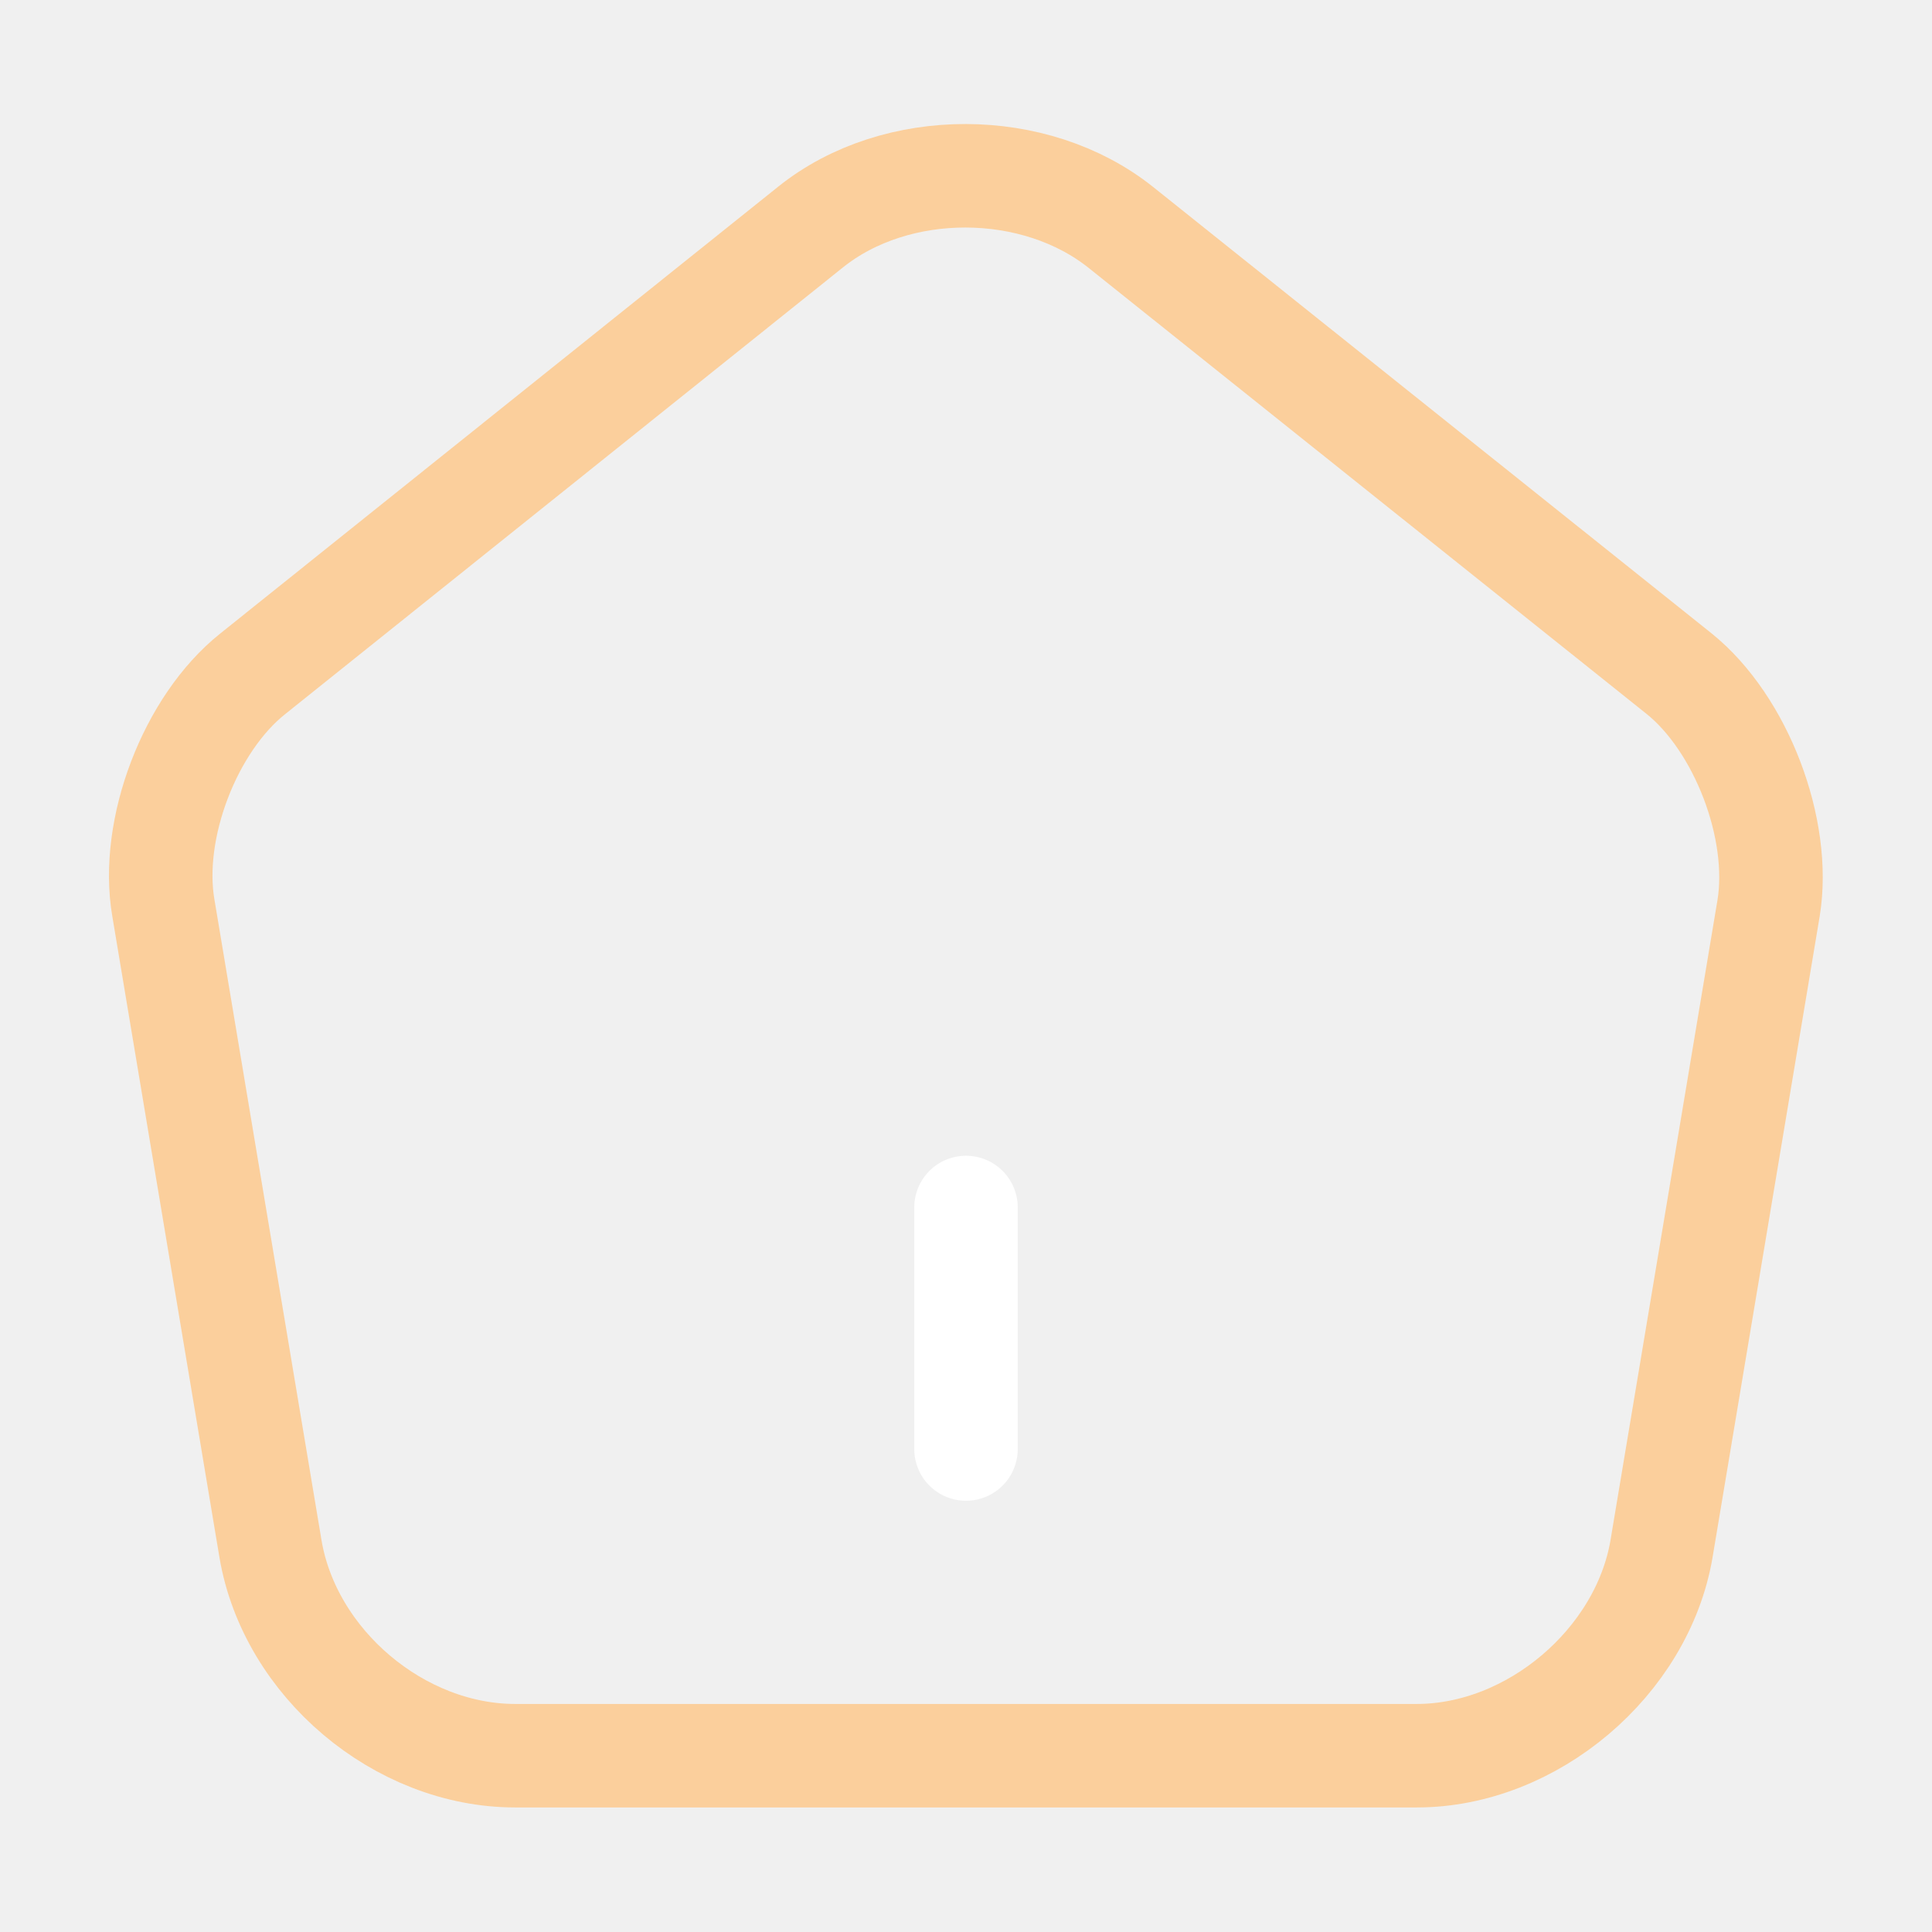
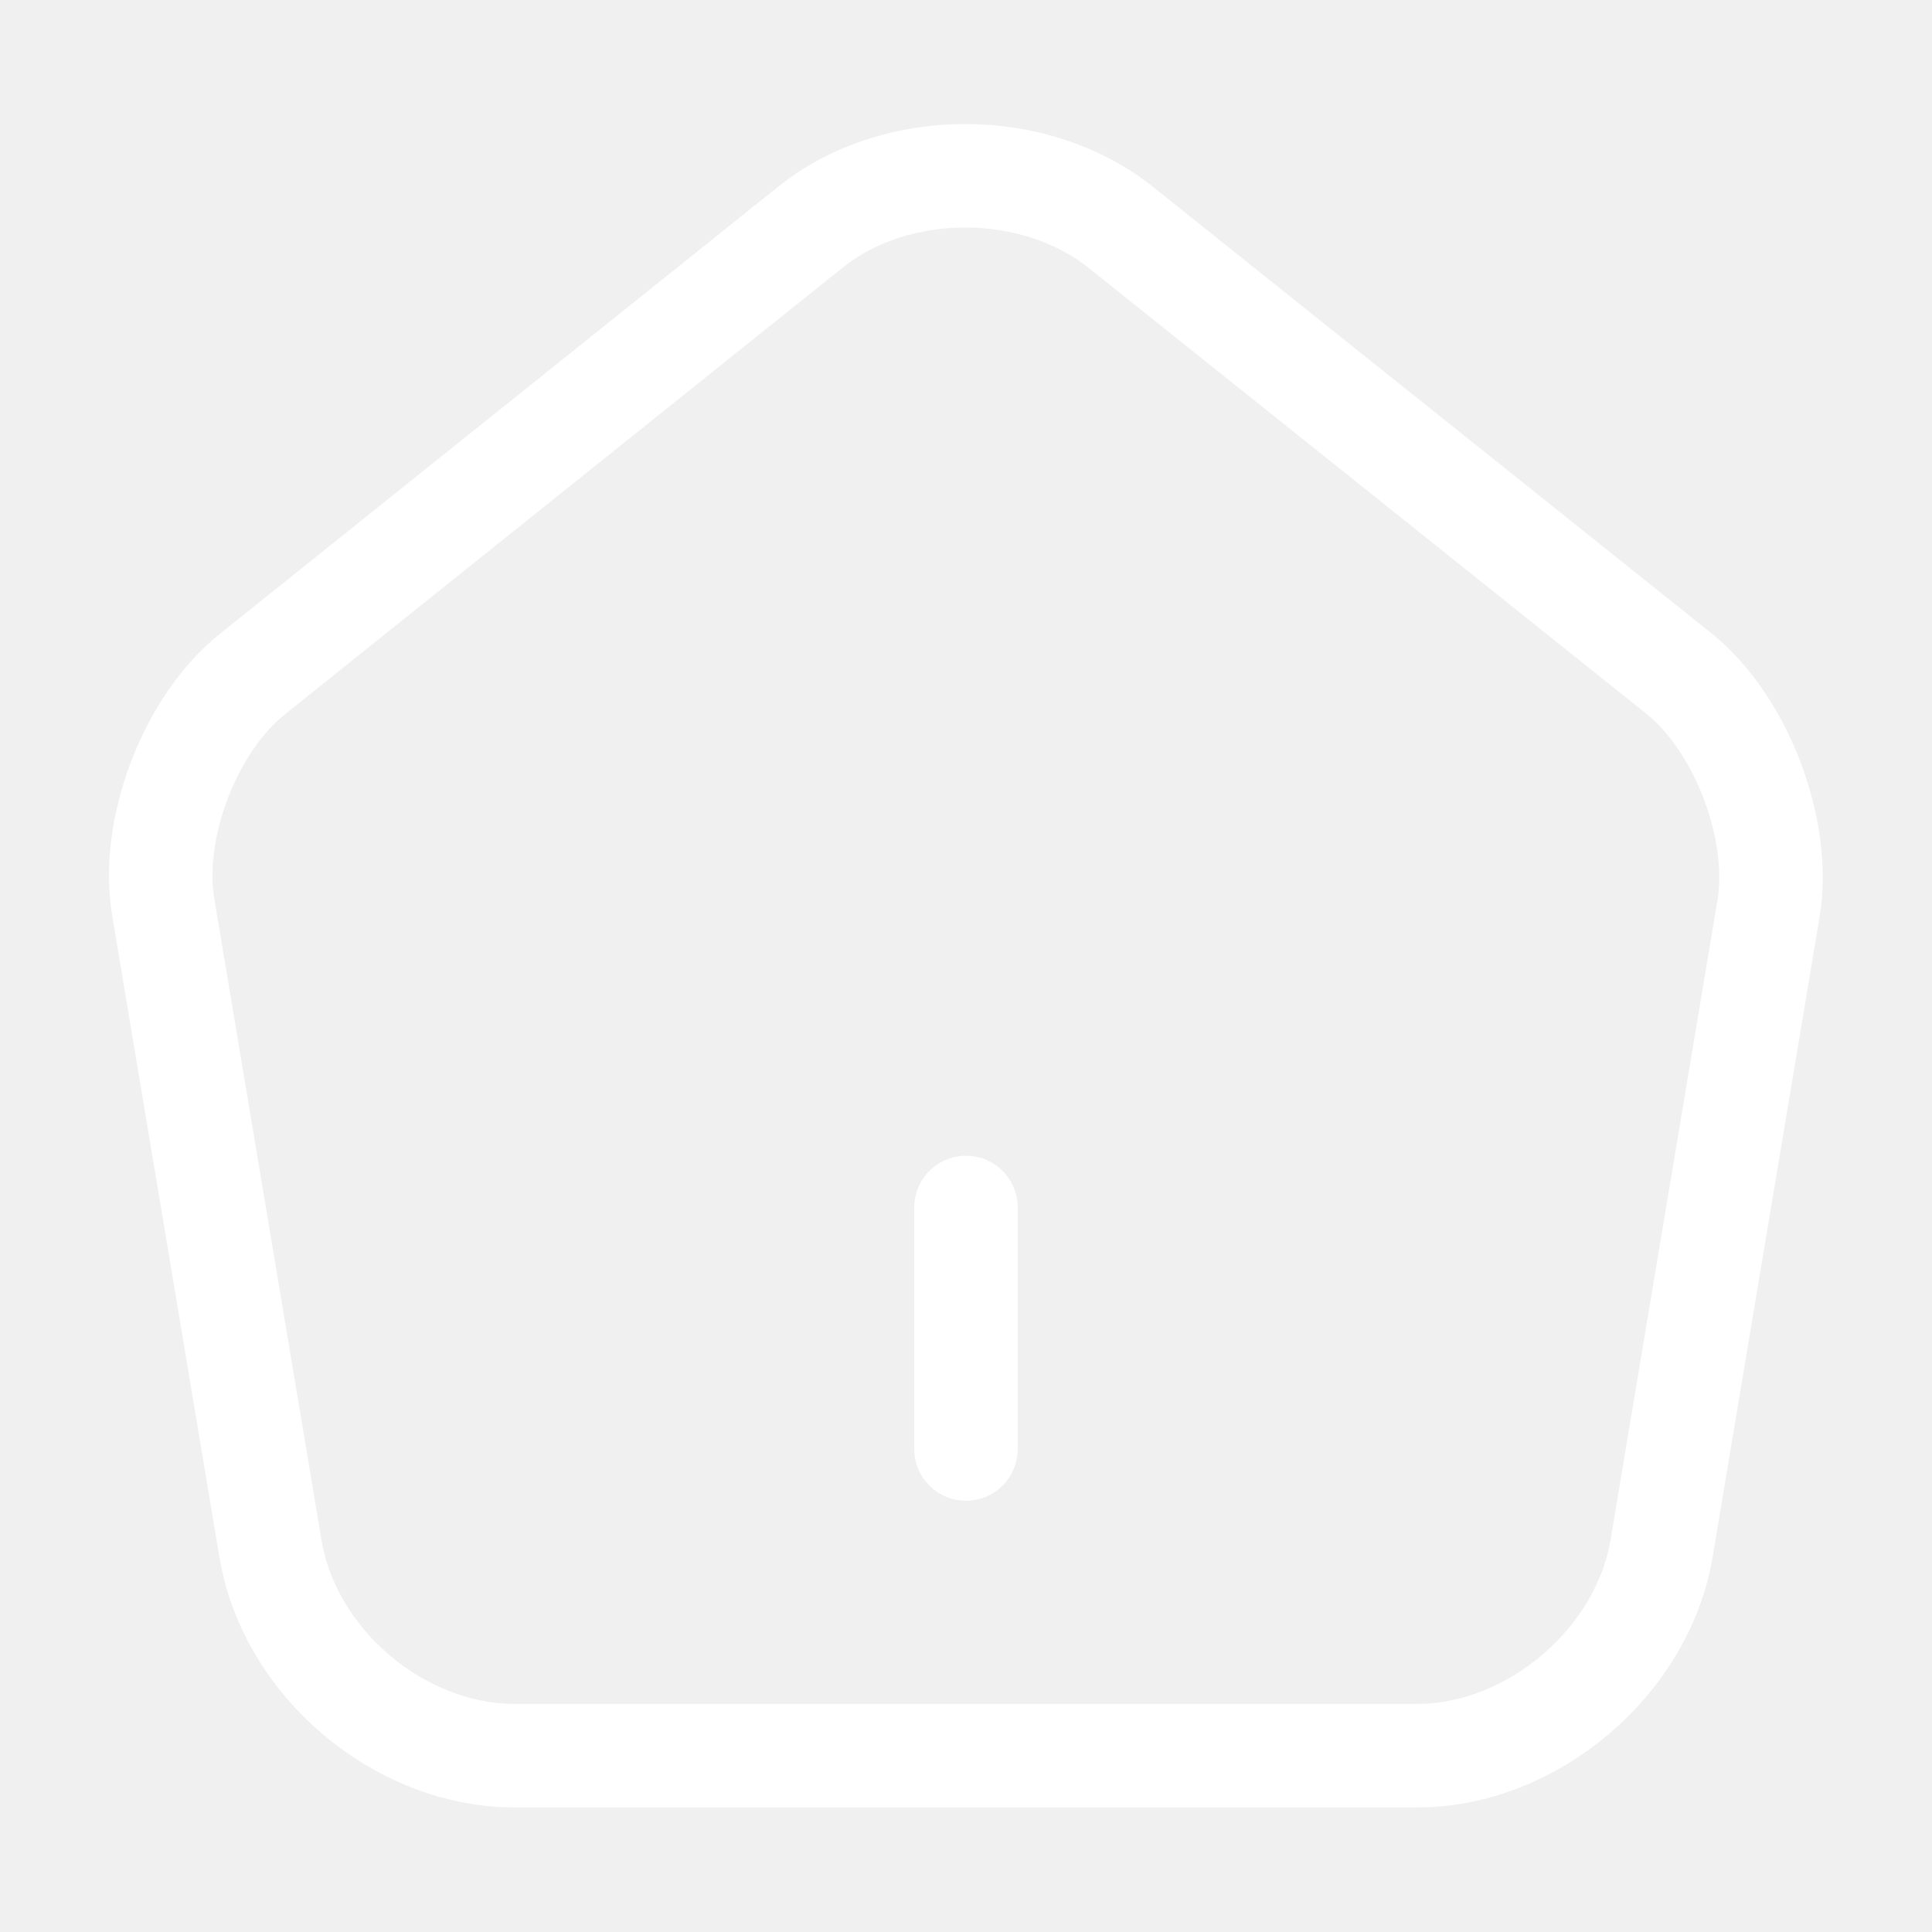
<svg xmlns="http://www.w3.org/2000/svg" width="28" height="28" viewBox="0 0 28 28" fill="none">
  <path d="M14 21V17.5" stroke="white" stroke-width="1.5" stroke-linecap="round" stroke-linejoin="round" />
-   <path d="M11.748 3.29L3.663 9.765C2.753 10.489 2.17 12.017 2.368 13.16L3.92 22.447C4.2 24.104 5.787 25.445 7.467 25.445H20.533C22.202 25.445 23.8 24.092 24.08 22.447L25.632 13.16C25.818 12.017 25.235 10.489 24.337 9.765L16.252 3.302C15.003 2.298 12.985 2.298 11.748 3.29Z" stroke="#FBCF9C" stroke-width="1.5" stroke-linecap="round" stroke-linejoin="round" />
+   <path d="M11.748 3.29L3.663 9.765C2.753 10.489 2.17 12.017 2.368 13.16L3.92 22.447C4.2 24.104 5.787 25.445 7.467 25.445H20.533C22.202 25.445 23.8 24.092 24.08 22.447L25.632 13.16C25.818 12.017 25.235 10.489 24.337 9.765L16.252 3.302C15.003 2.298 12.985 2.298 11.748 3.29Z" stroke="#ffffff" stroke-width="1.5" stroke-linecap="round" stroke-linejoin="round" />
</svg>
